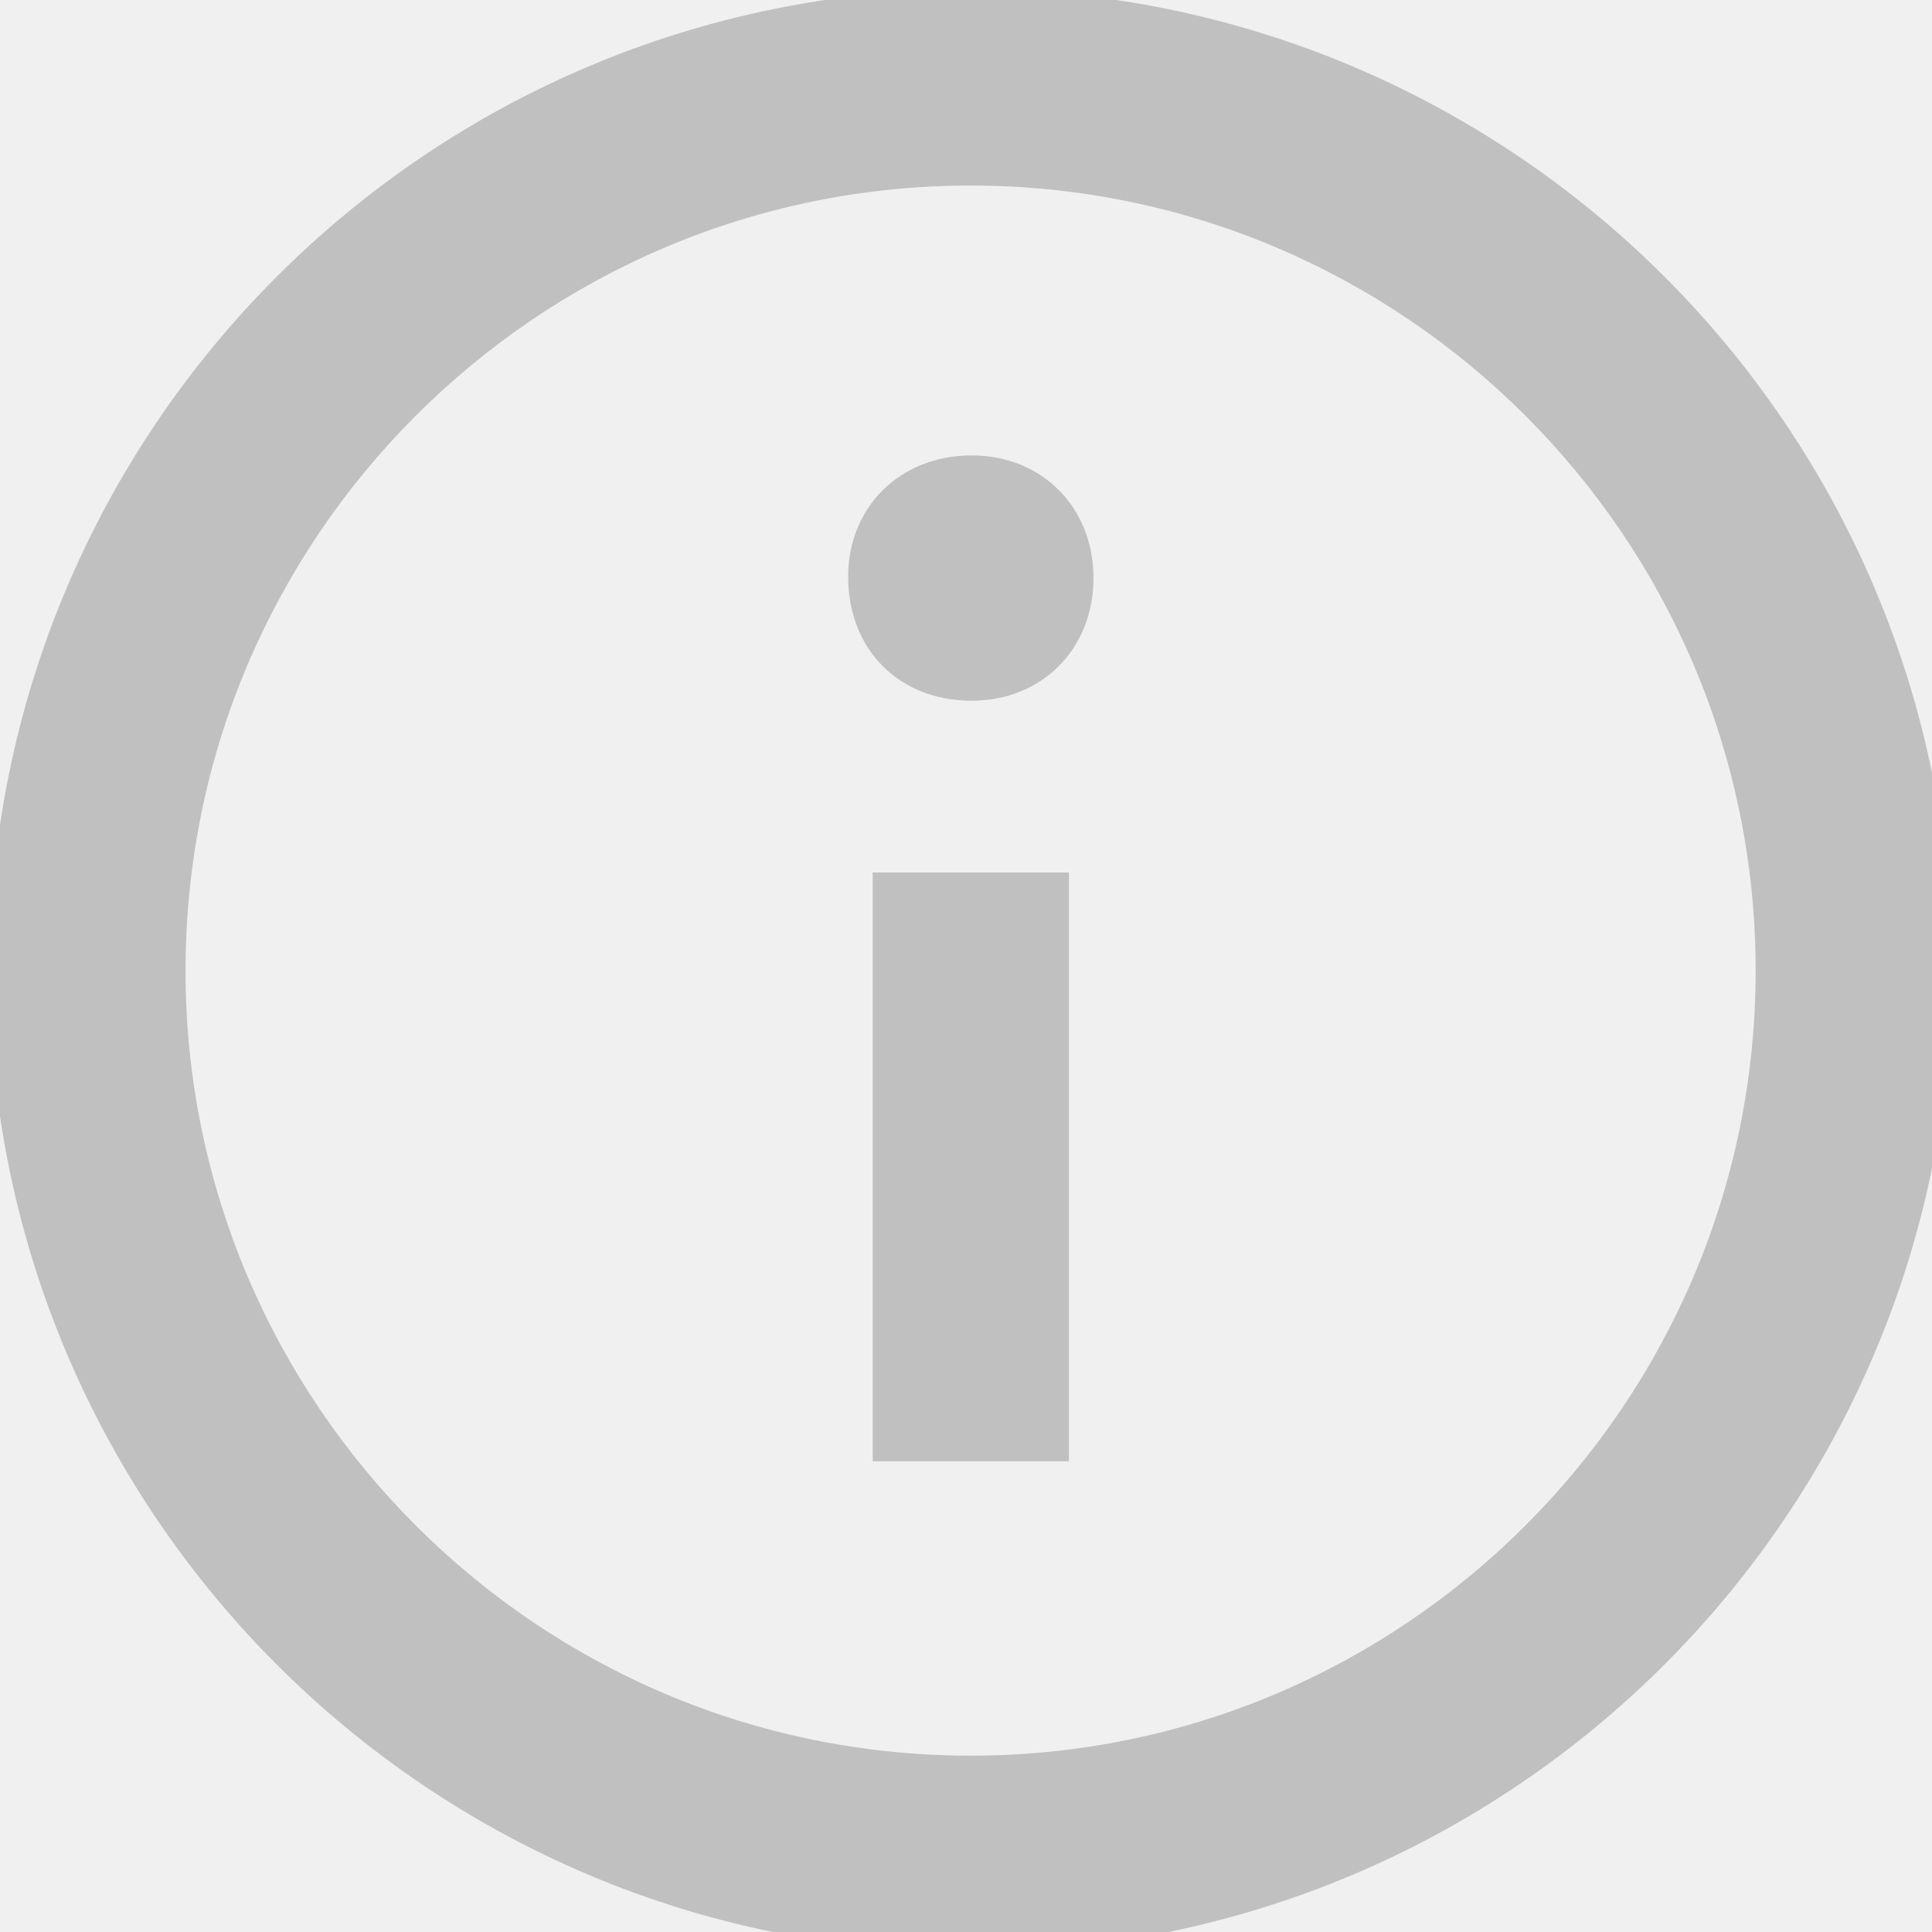
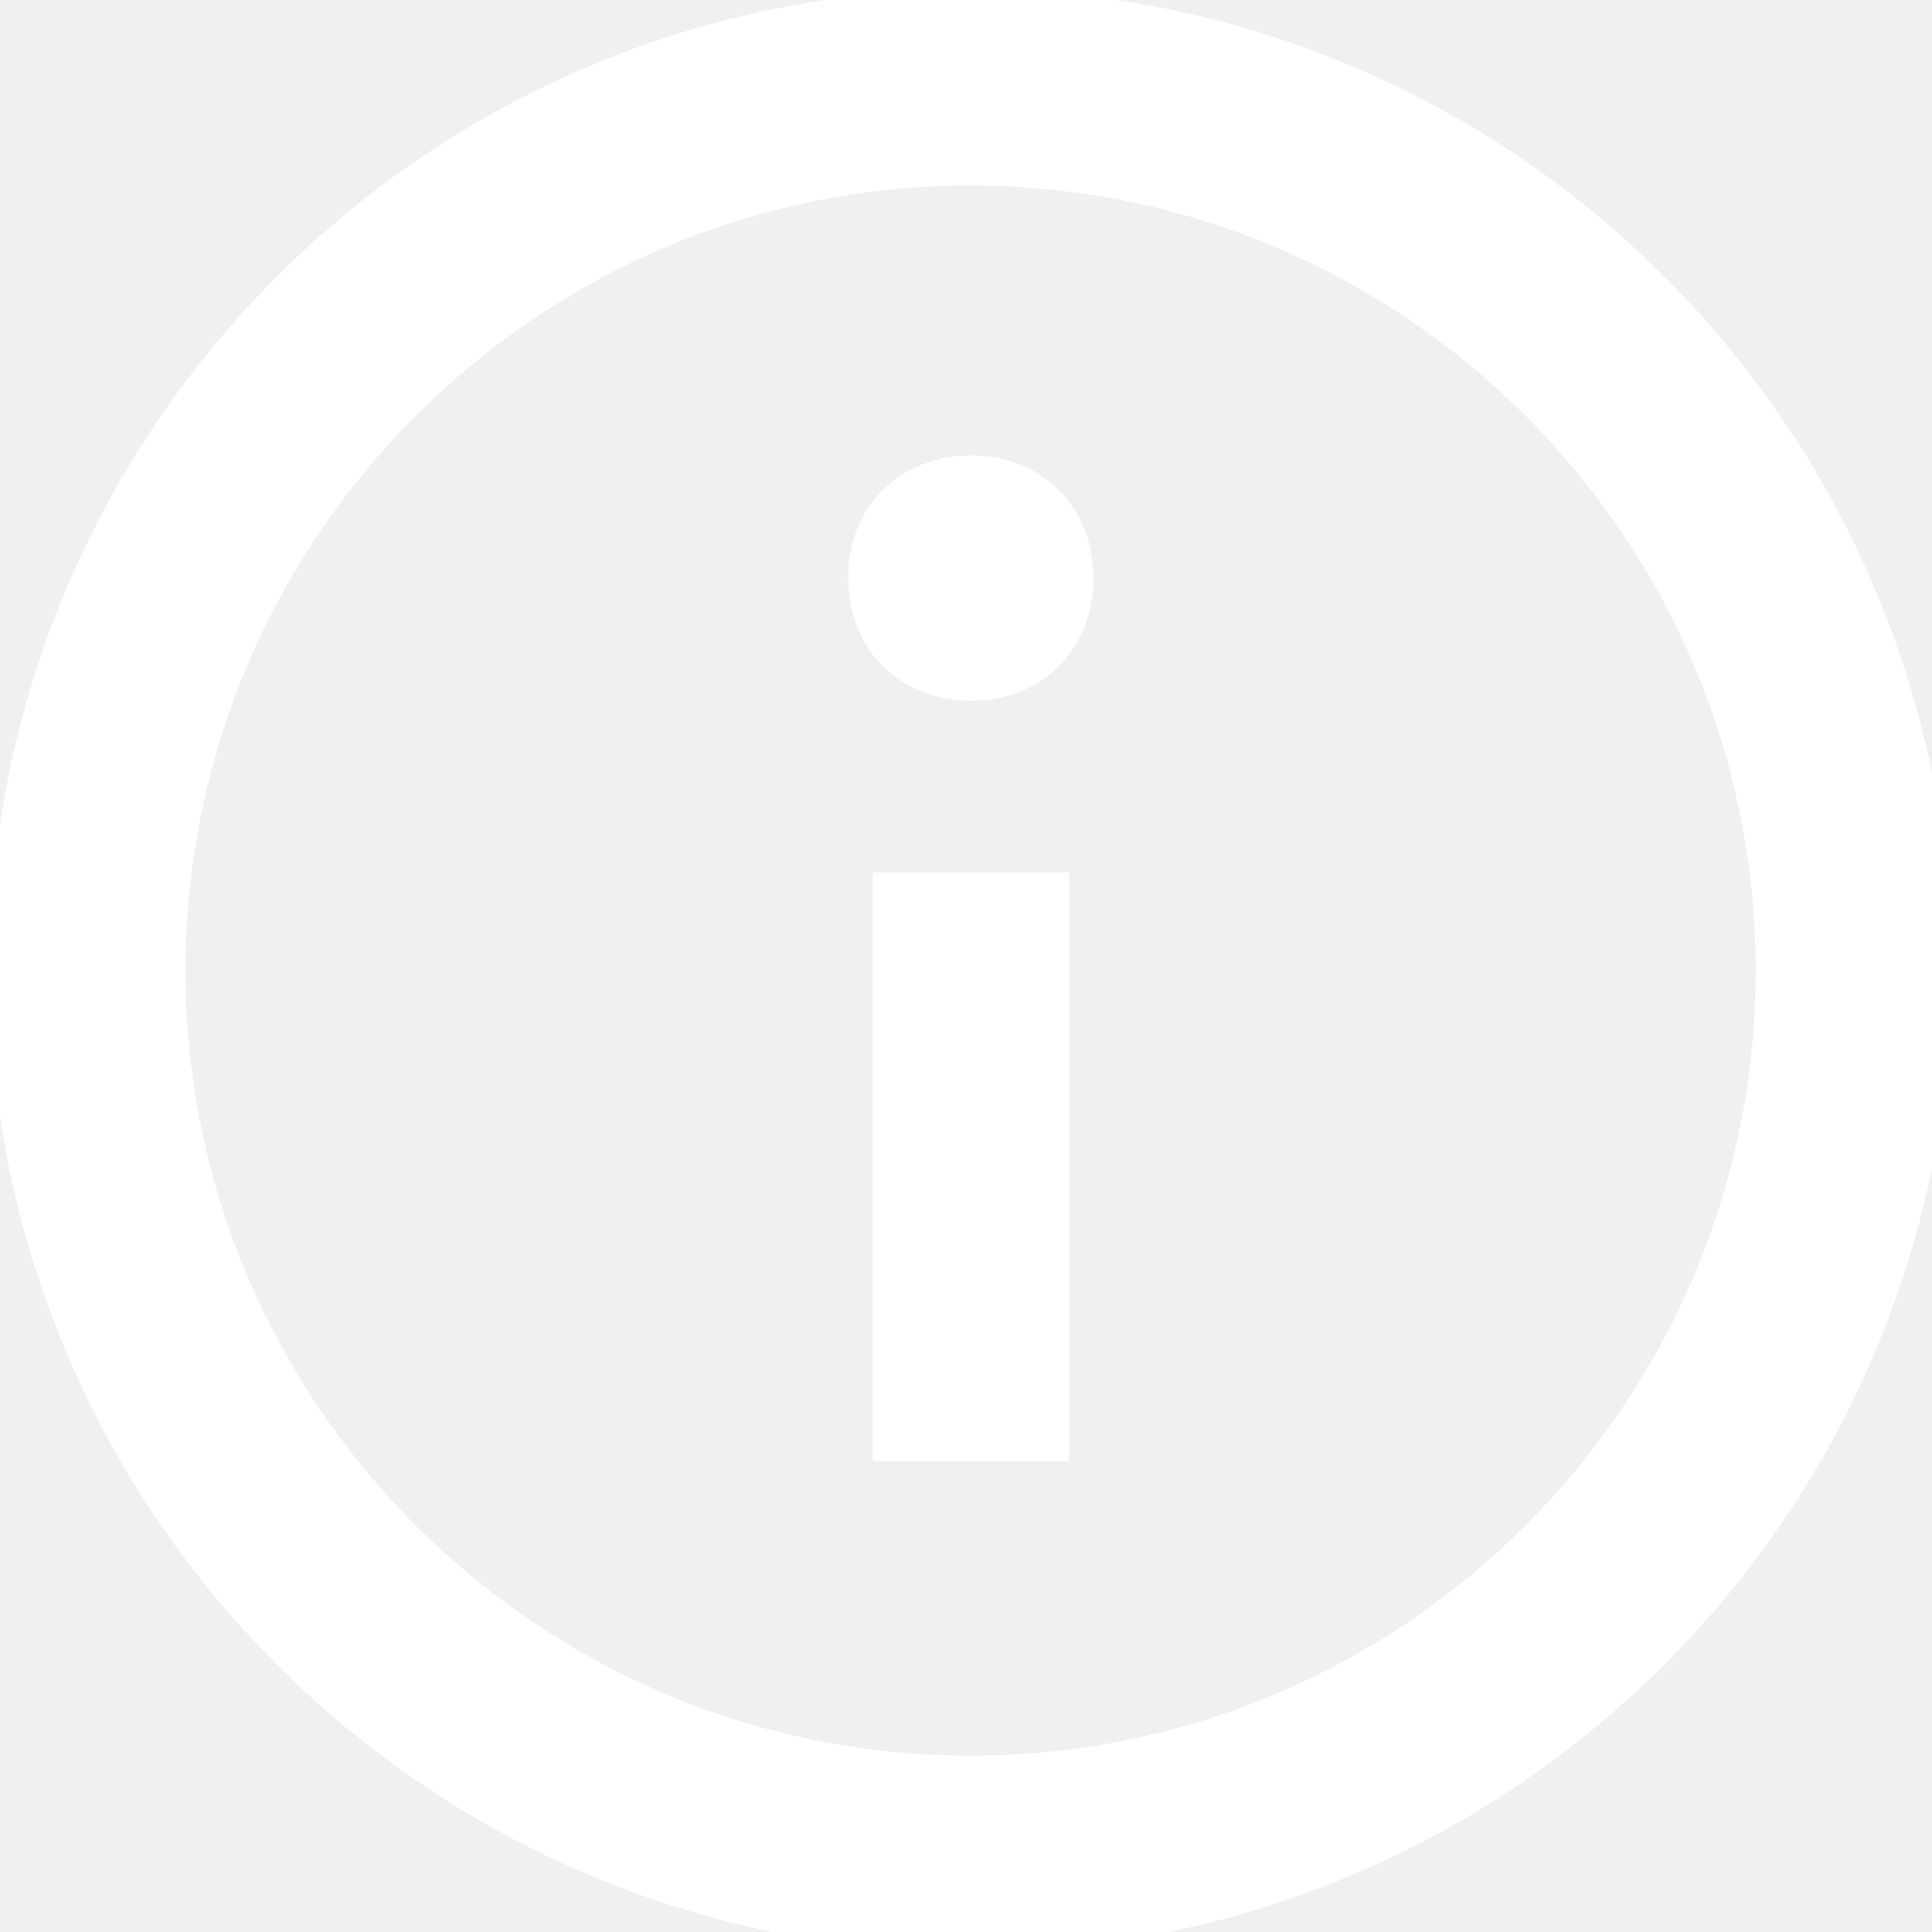
<svg xmlns="http://www.w3.org/2000/svg" width="800px" height="800px" viewBox="45 45 420 420" version="1.1">
  <g id="Page-1" stroke="none" stroke-width="1" fill="none" fill-rule="evenodd">
-     <g id="about-white" fill="#c0c0c0" transform="translate(42.66667, 42.66667)">
+     <g id="about-white" fill="#ffffff" transform="translate(42.66667, 42.66667)">
      <path d="M213.333,3.55271368e-14 C95.513,3.55271368e-14 3.55271368e-14,95.512 3.55271368e-14,213.333 C3.55271368e-14,331.154 95.513,426.667 213.333,426.667 C331.155,426.667 426.667,331.154 426.667,213.333 C426.667,95.512 331.155,3.55271368e-14 213.333,3.55271368e-14 Z M213.333,384 C119.228,384 42.667,307.439 42.667,213.333 C42.667,119.228 119.228,42.667 213.333,42.667 C307.44,42.667 384,119.228 384,213.333 C384,307.439 307.44,384 213.333,384 Z M240.047,128 C240.047,143.468 228.785,154.667 213.55,154.667 C197.699,154.667 186.713,143.468 186.713,127.704 C186.713,112.554 197.996,101.333 213.55,101.333 C228.785,101.333 240.047,112.554 240.047,128 Z M192.047,192 L234.713,192 L234.713,320 L192.047,320 L192.047,192 Z" id="Shape">

</path>
    </g>
  </g>
</svg>
